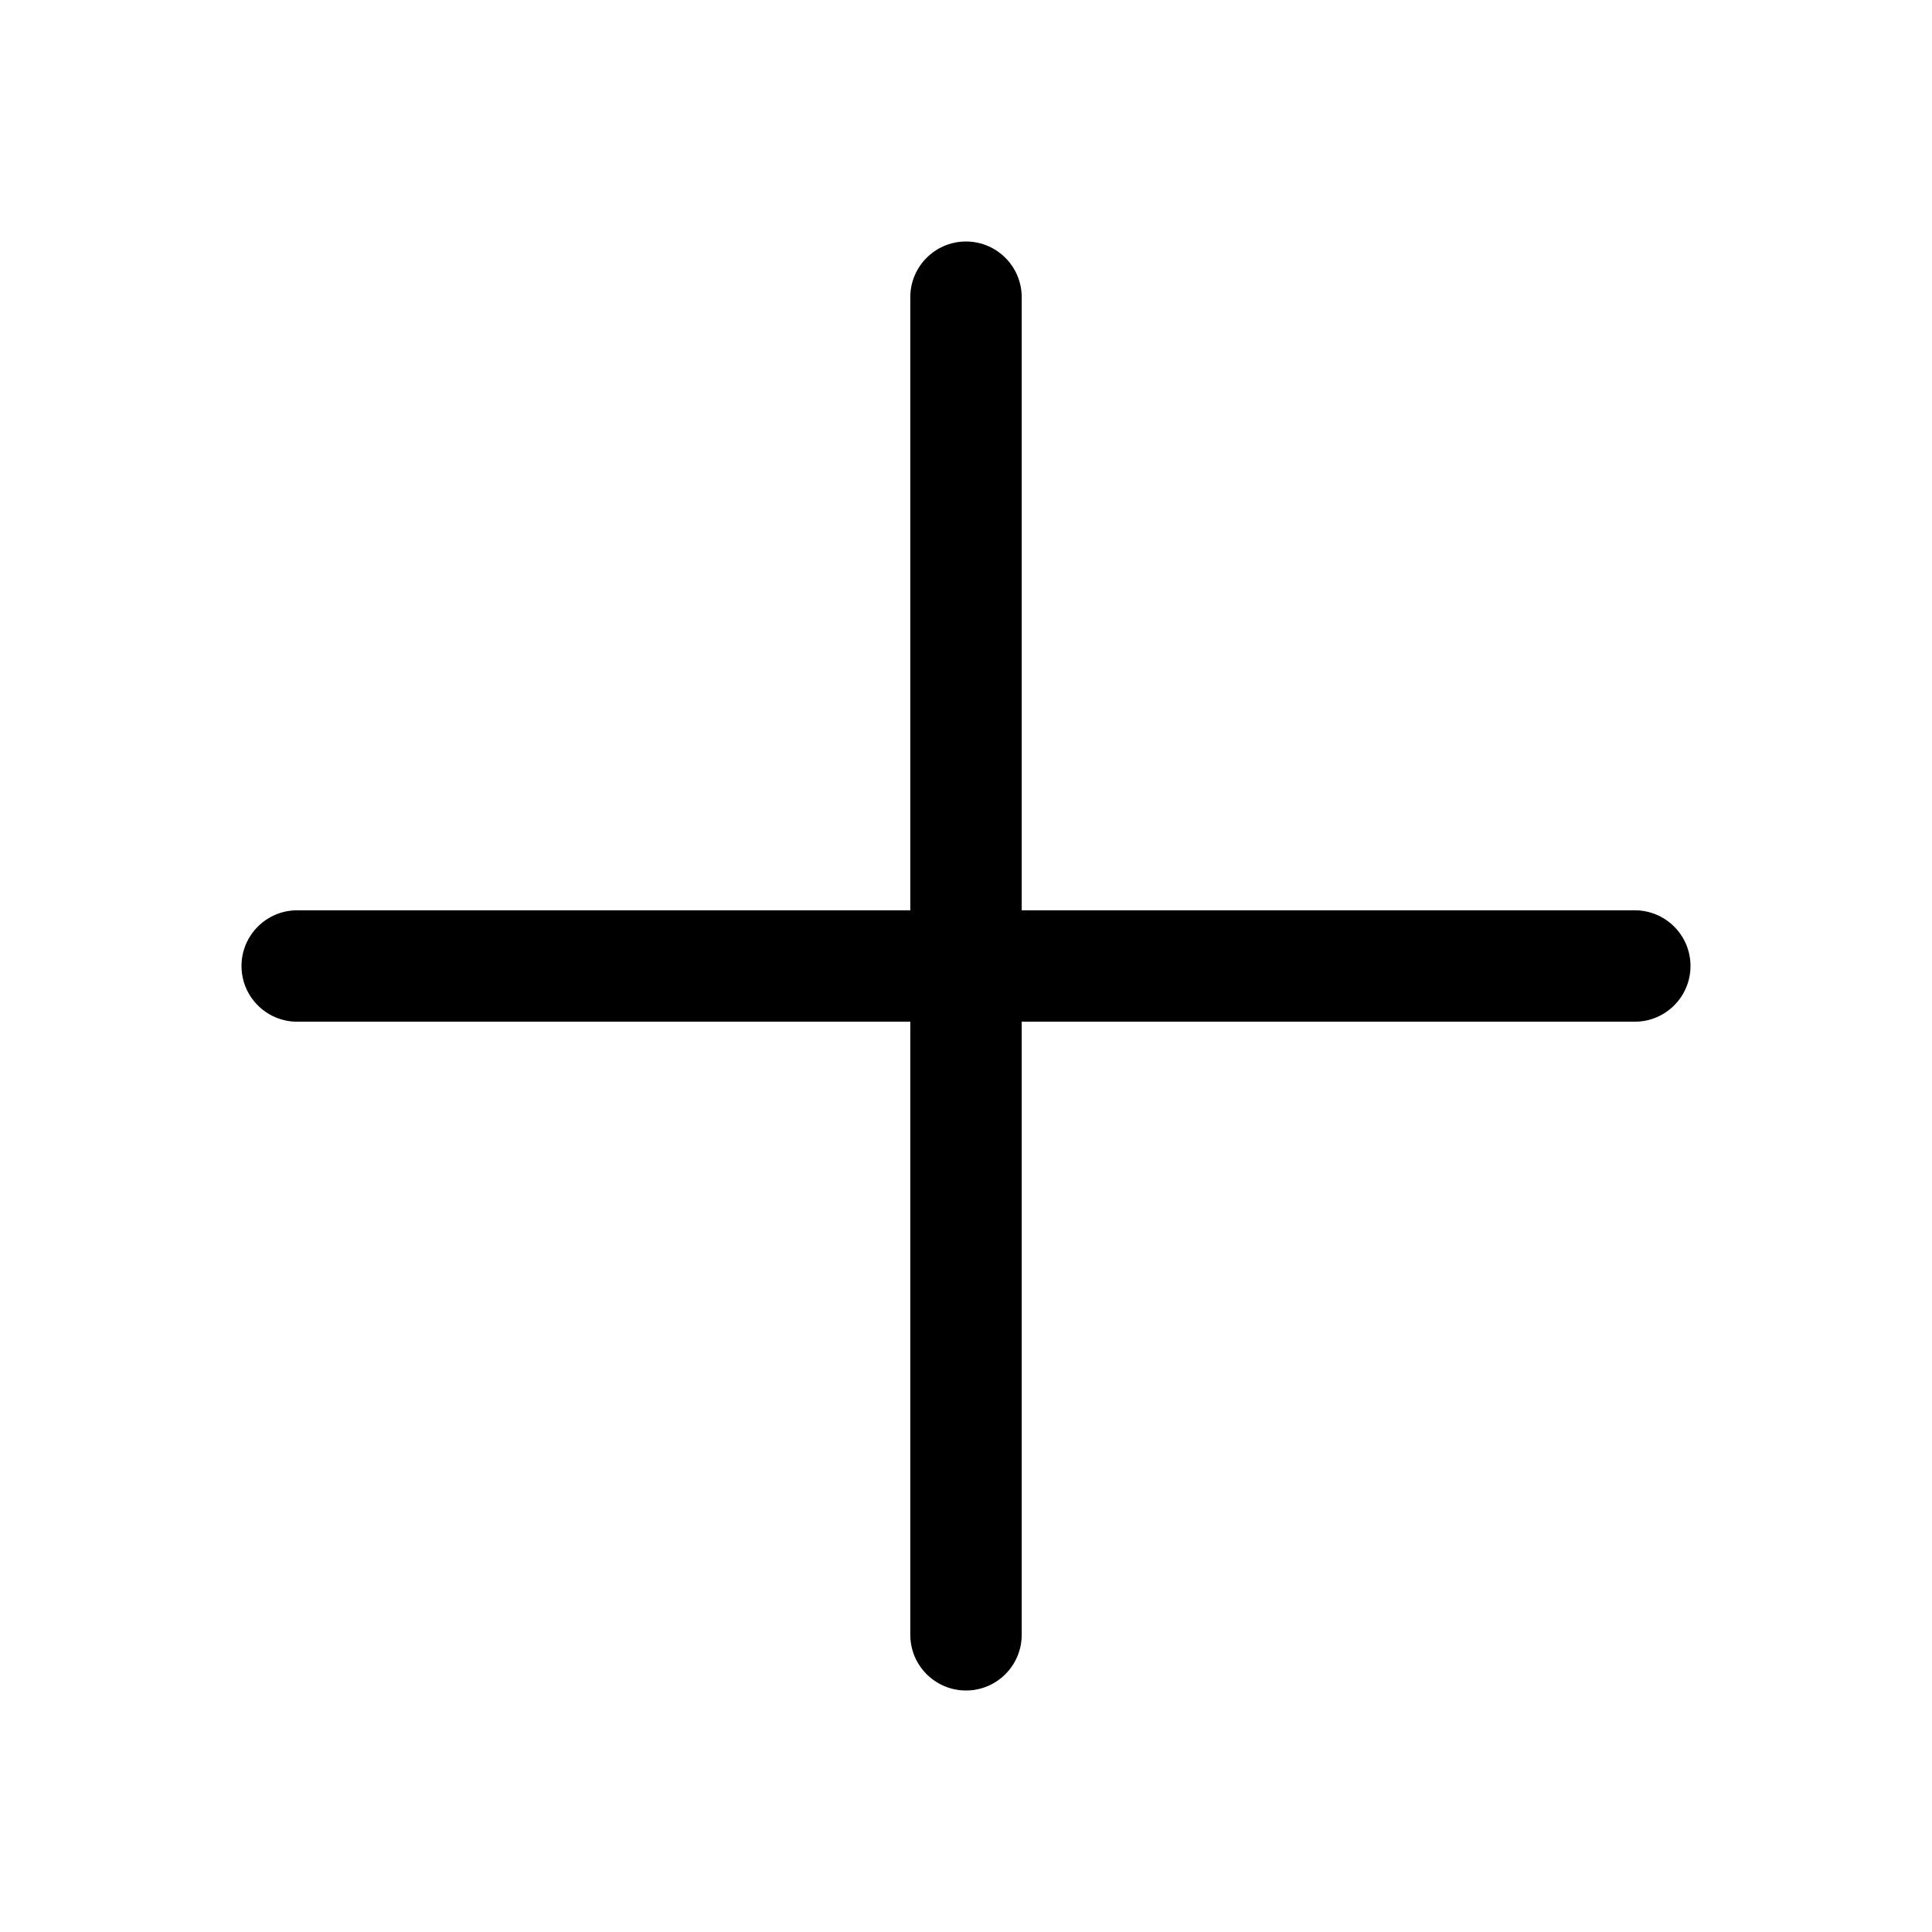
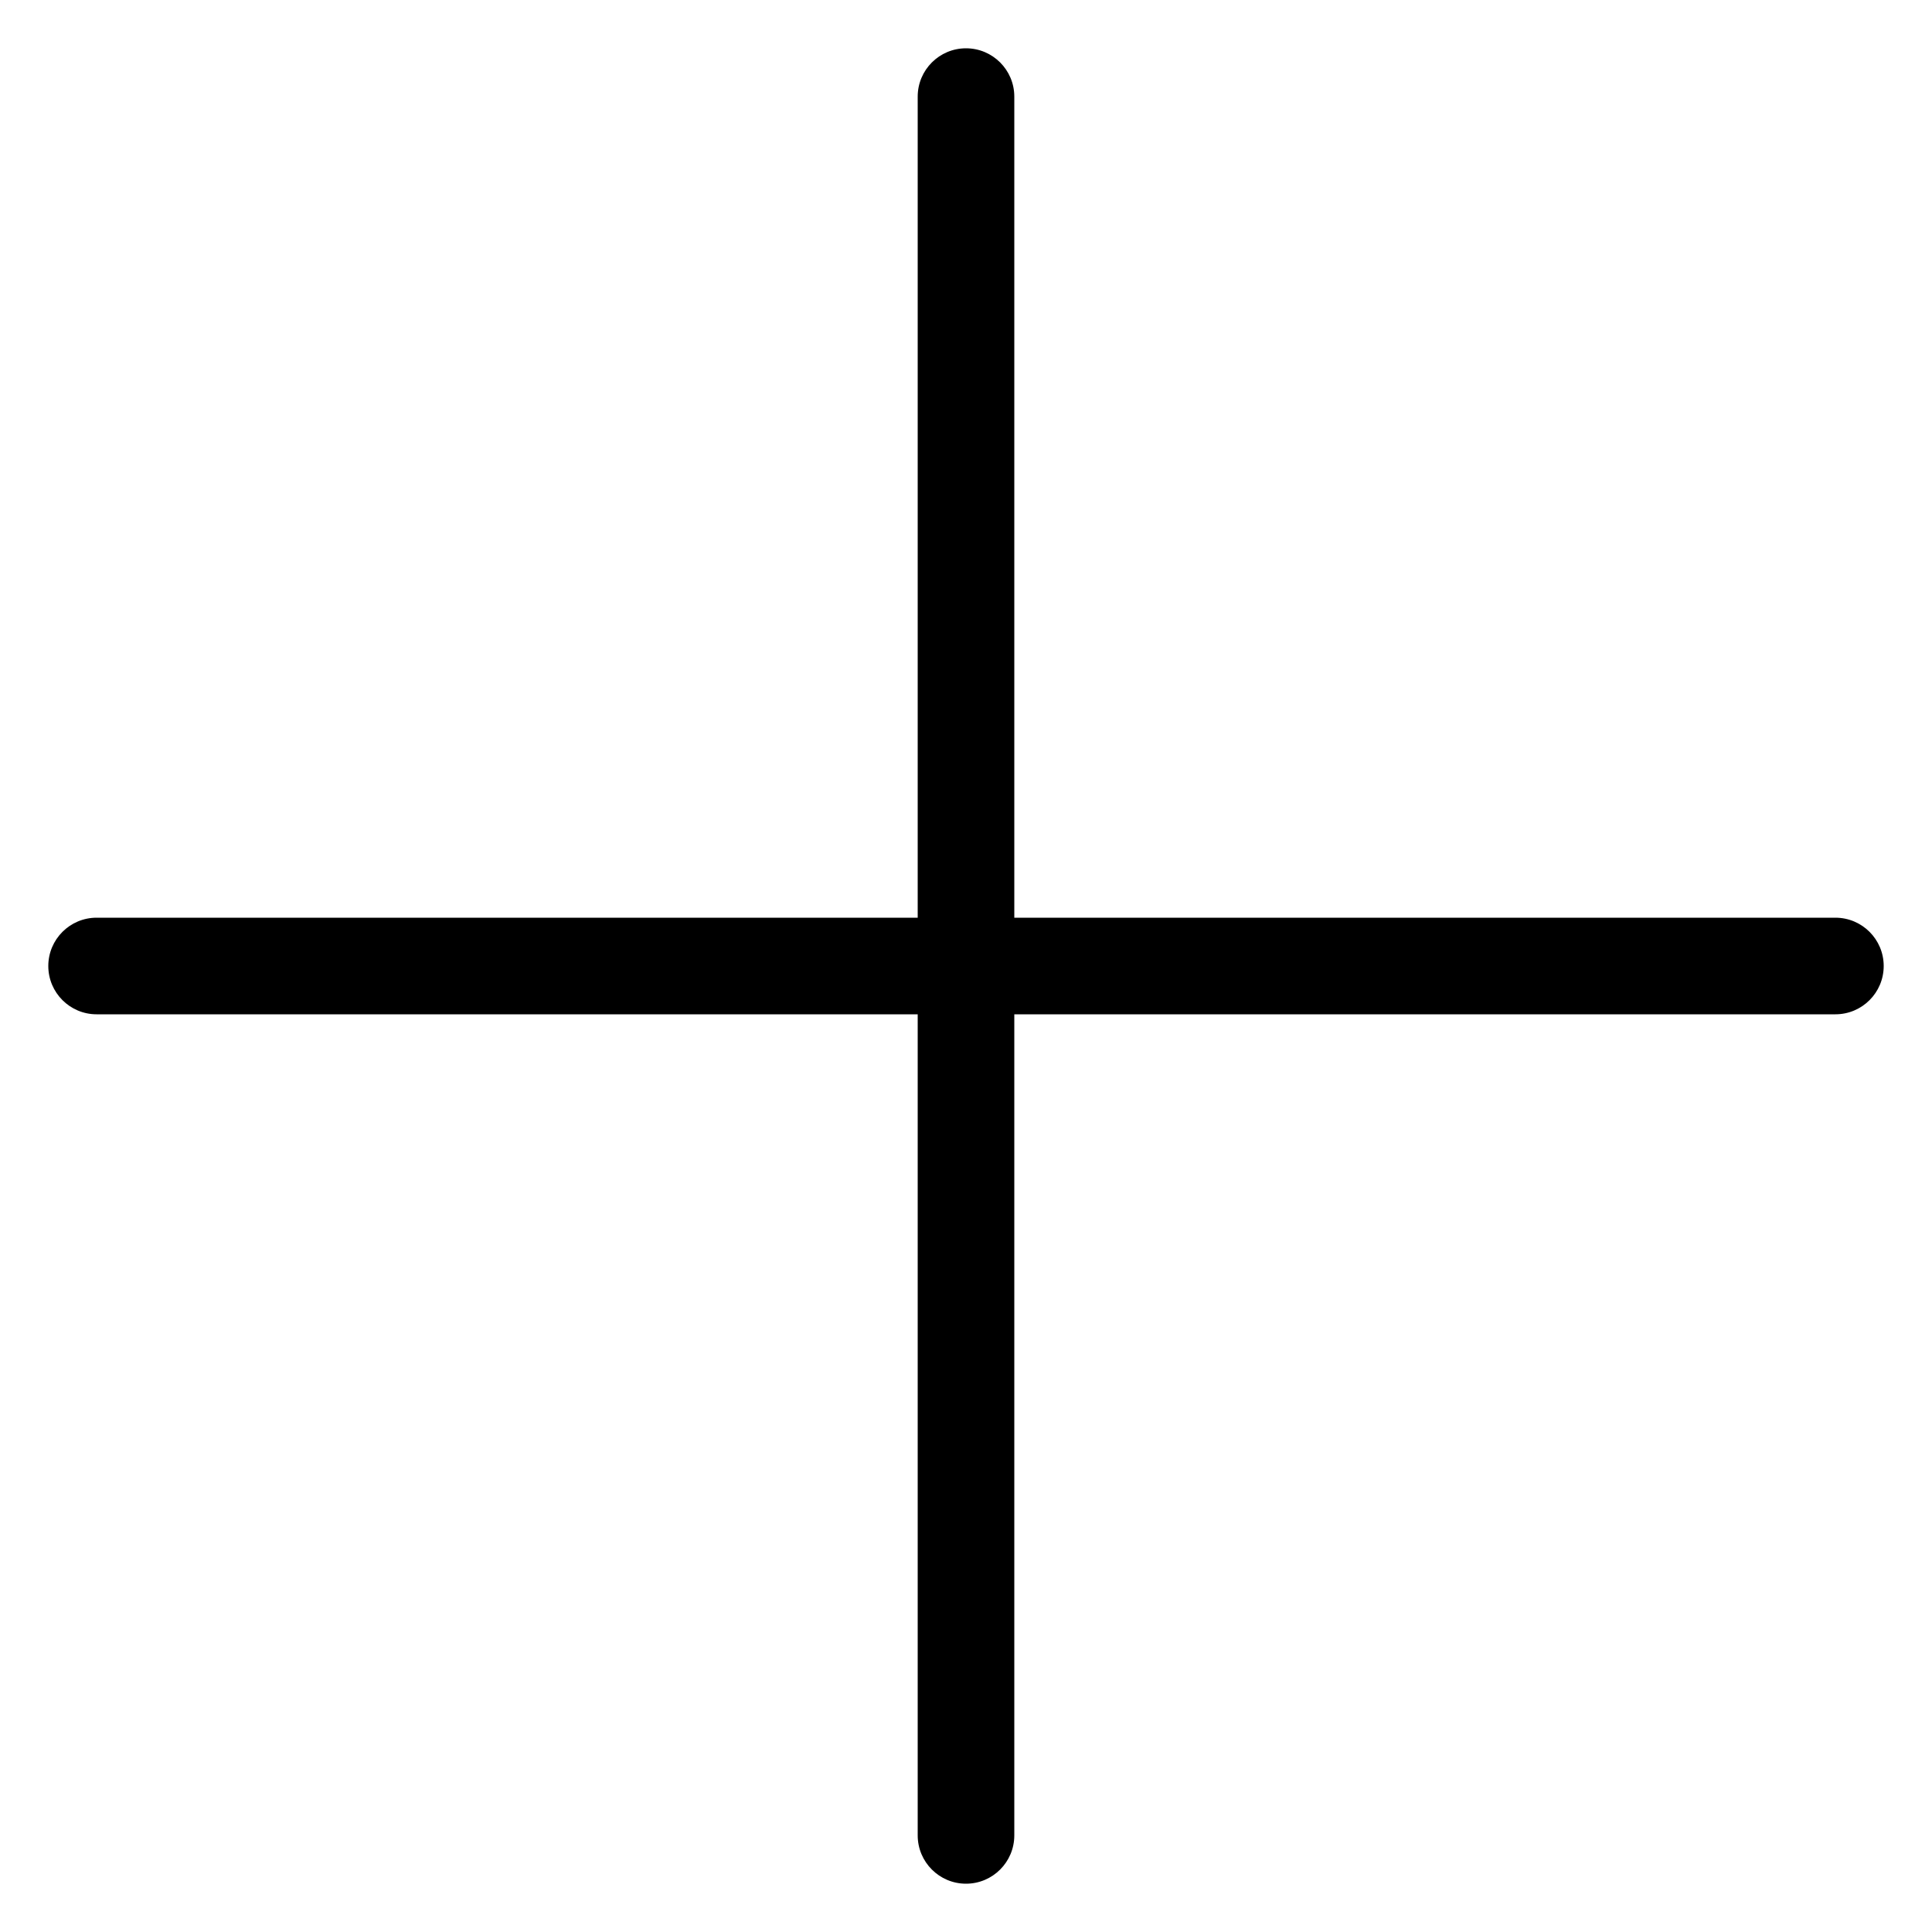
- <svg xmlns="http://www.w3.org/2000/svg" width="24" height="24" viewBox="0 0 24 24" fill="none">
-   <path fill-rule="evenodd" clip-rule="evenodd" d="M12 3C12.382 3 12.692 3.31 12.692 3.692L12.692 20.308C12.692 20.69 12.382 21 12 21C11.618 21 11.308 20.69 11.308 20.308L11.308 3.692C11.308 3.31 11.618 3 12 3Z" fill="black" />
-   <path fill-rule="evenodd" clip-rule="evenodd" d="M21 12C21 12.382 20.69 12.692 20.308 12.692L3.692 12.692C3.31 12.692 3 12.382 3 12C3 11.618 3.31 11.308 3.692 11.308L20.308 11.308C20.69 11.308 21 11.618 21 12Z" fill="black" />
+ <svg xmlns="http://www.w3.org/2000/svg" width="20" height="20" viewBox="0 0 20 20" fill="none">
+   <path fill-rule="evenodd" clip-rule="evenodd" d="M10 0.5C10.276 0.5 10.5 0.724 10.5 1L10.5 19C10.5 19.276 10.276 19.5 10 19.5C9.724 19.5 9.5 19.276 9.5 19L9.5 1C9.5 0.724 9.724 0.5 10 0.5Z" fill="black" />
+   <path fill-rule="evenodd" clip-rule="evenodd" d="M19.5 10C19.5 10.276 19.276 10.5 19 10.5L1 10.5C0.724 10.5 0.5 10.276 0.5 10C0.5 9.724 0.724 9.5 1 9.5L19 9.5C19.276 9.5 19.5 9.724 19.5 10Z" fill="black" />
</svg>
